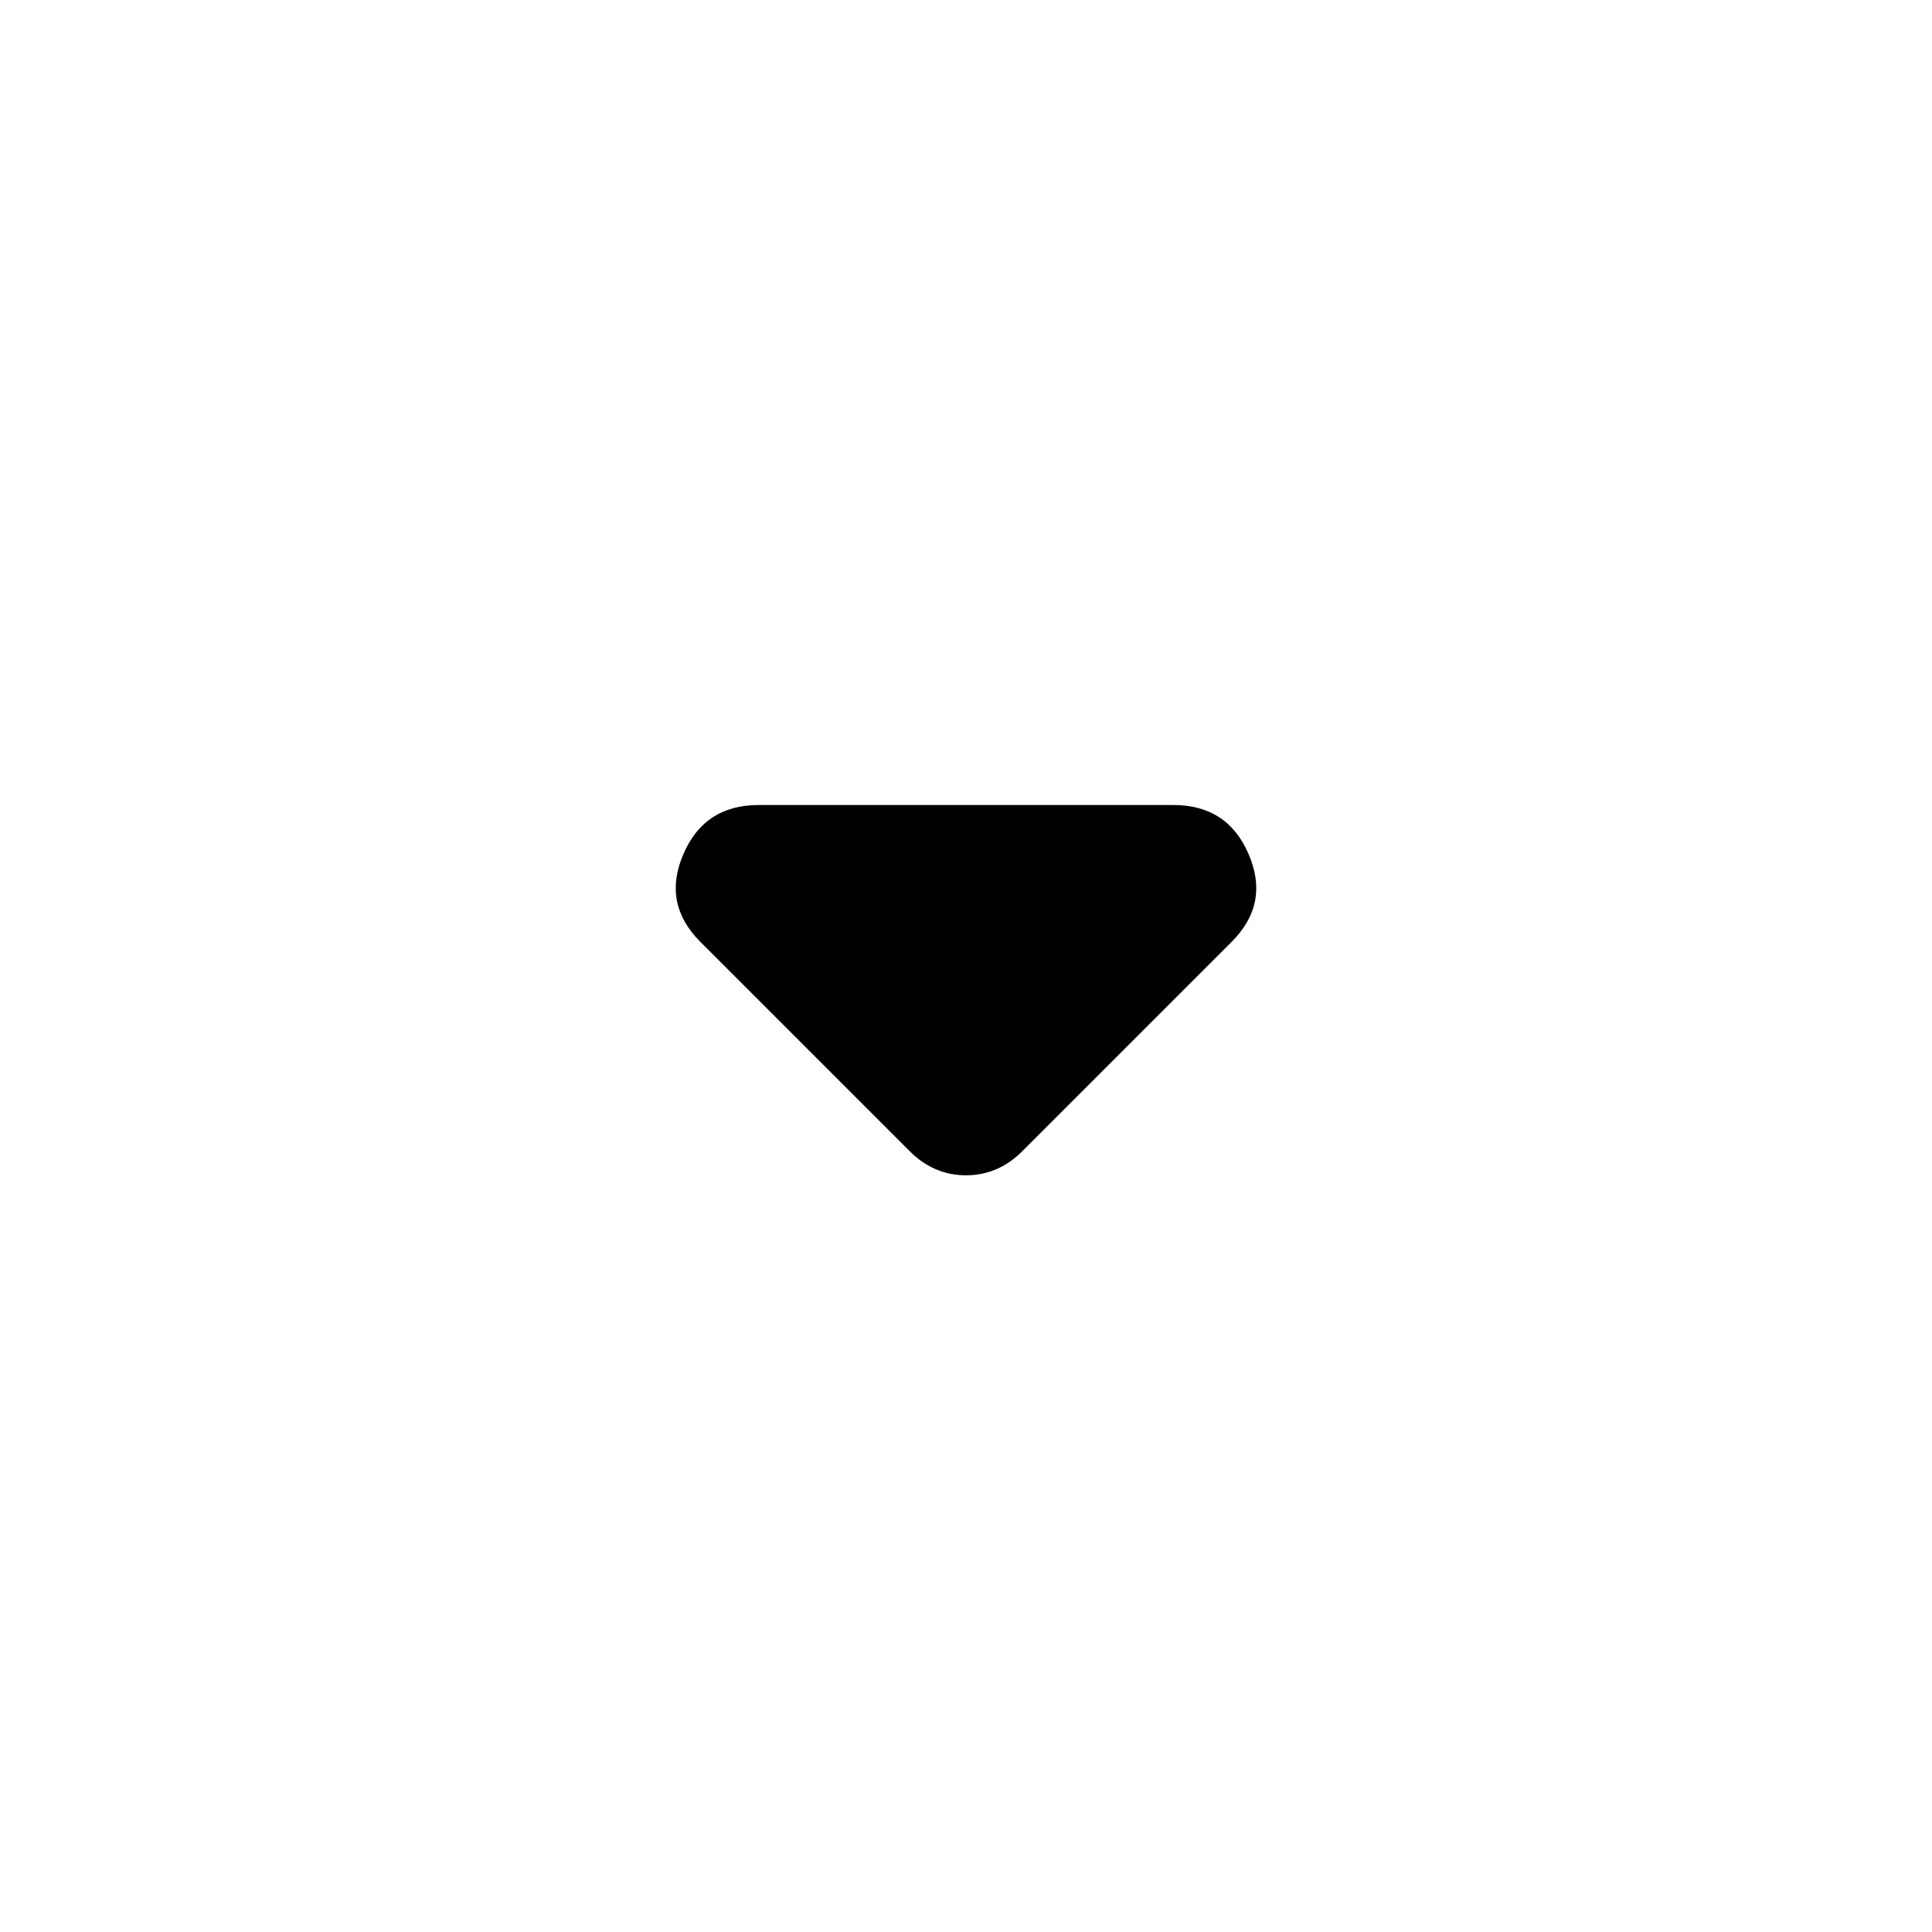
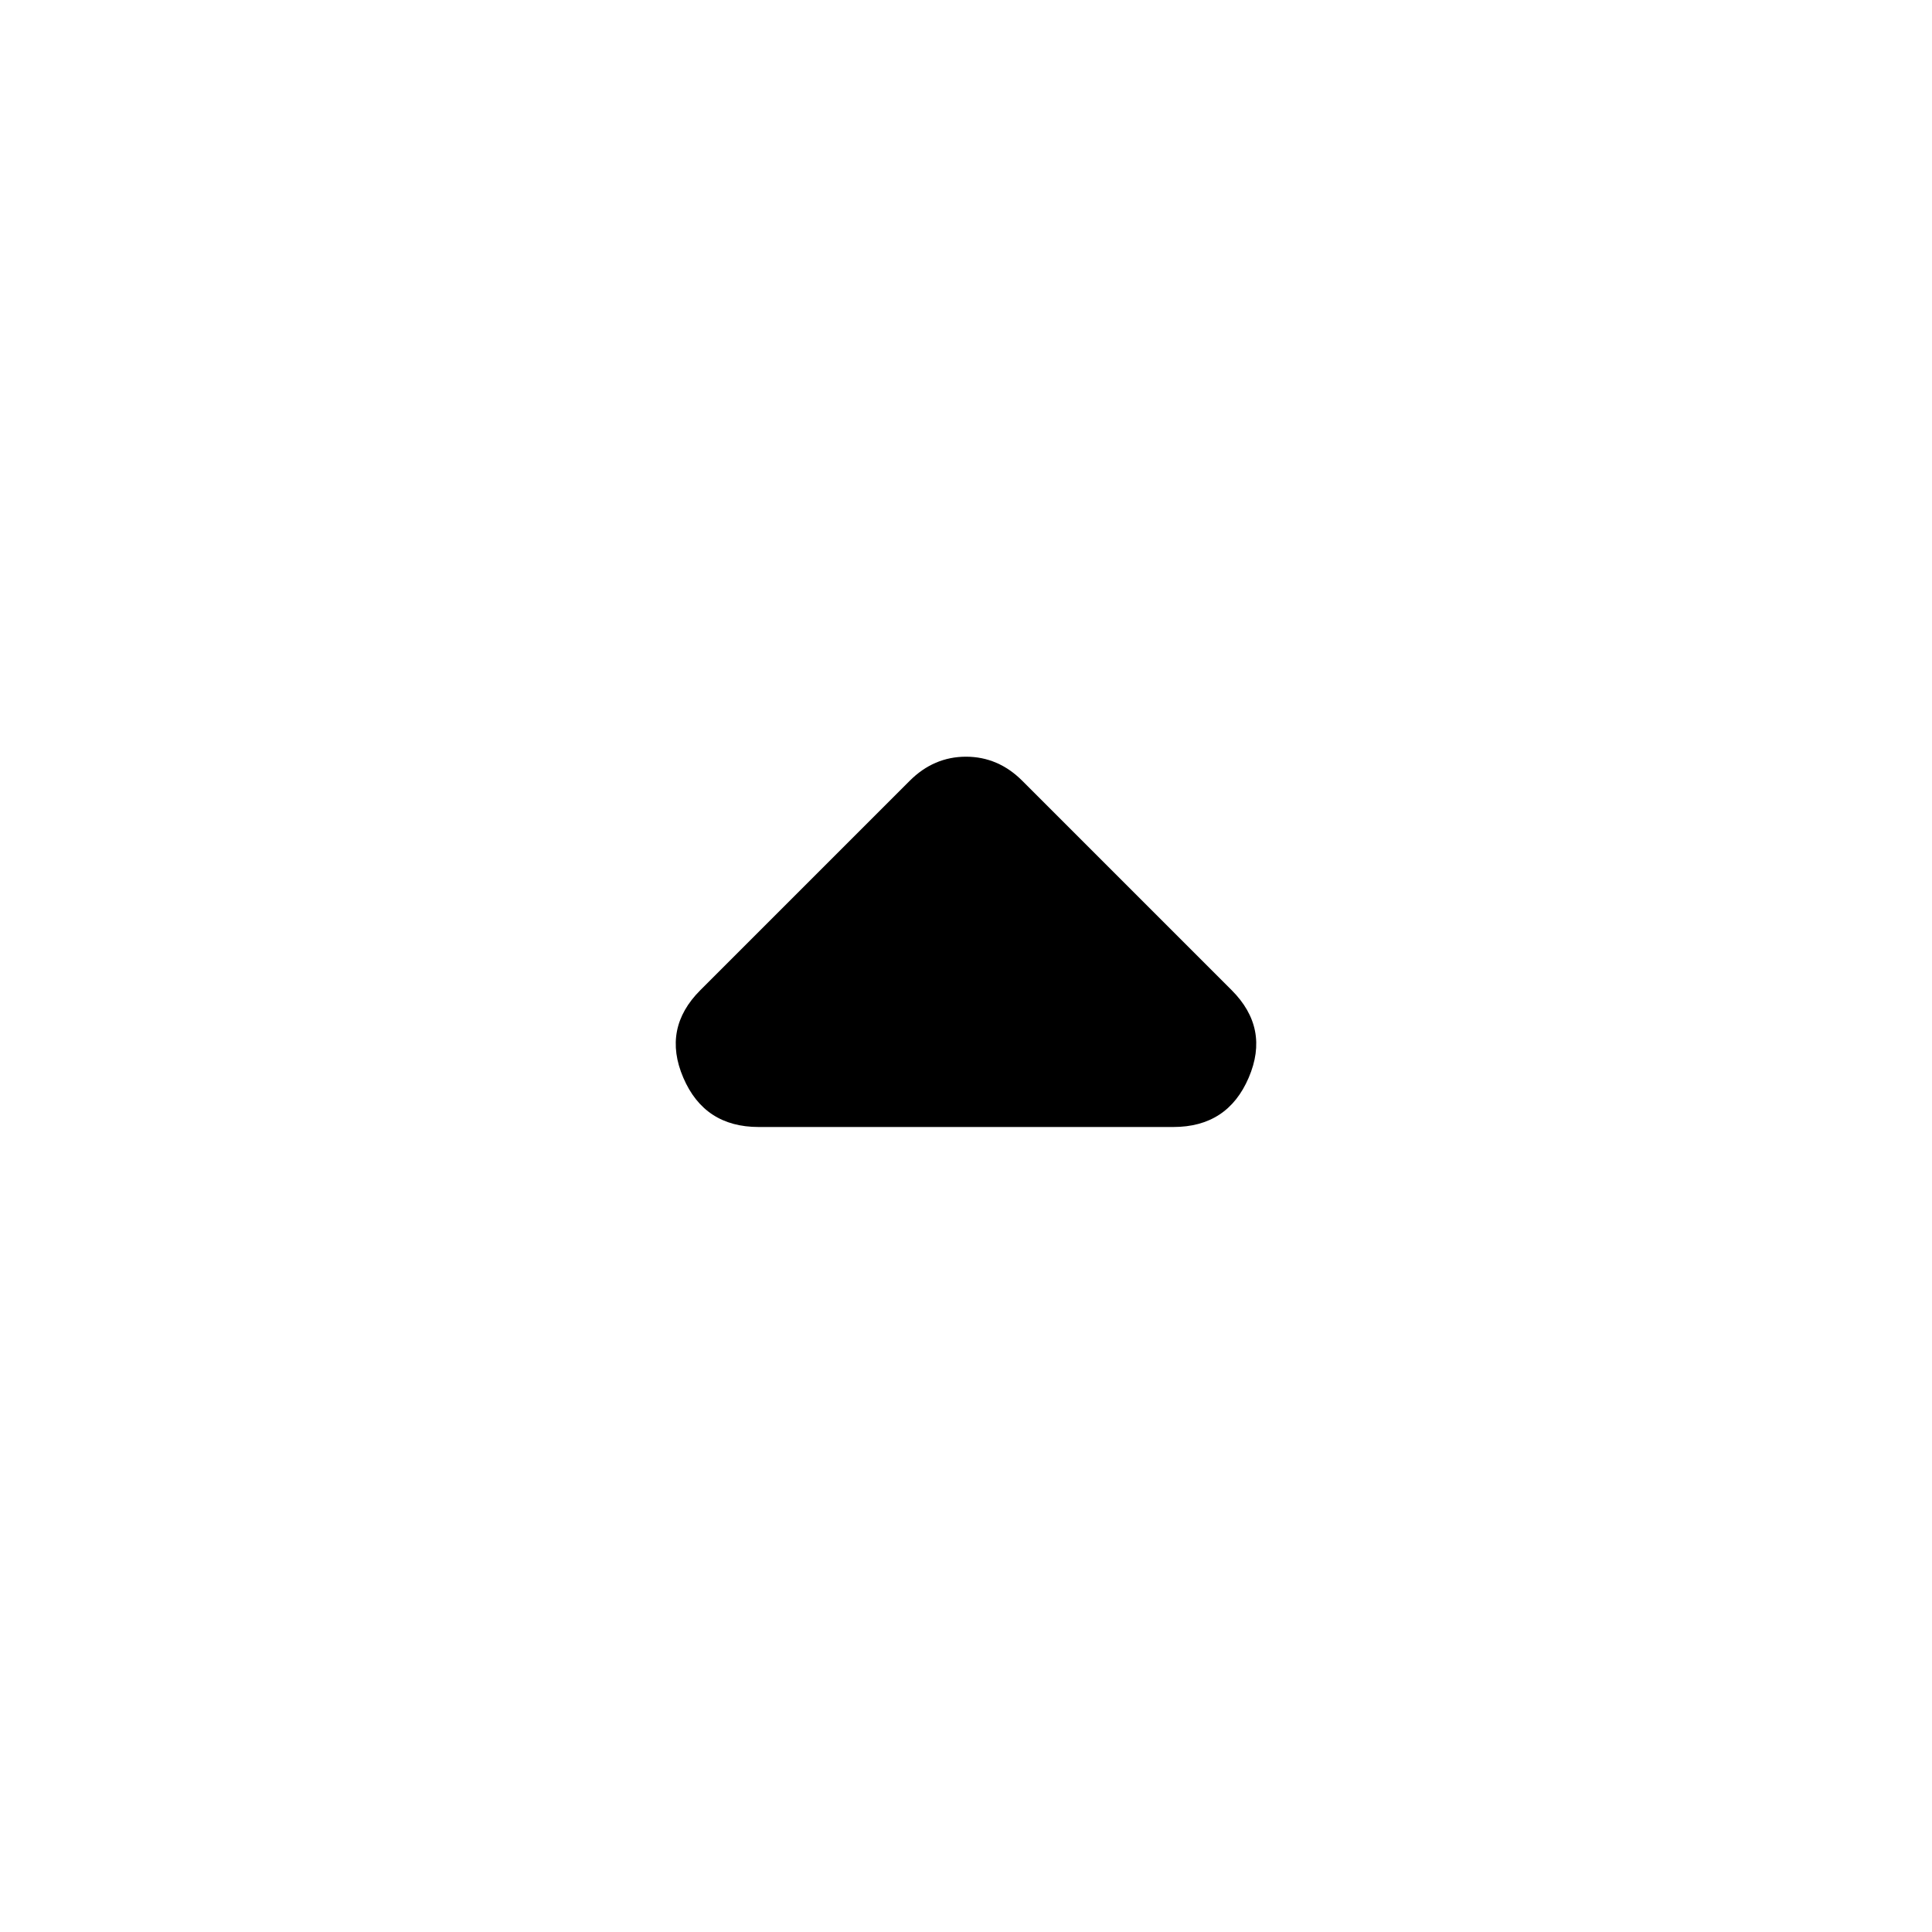
<svg xmlns="http://www.w3.org/2000/svg" width="24" height="24" viewBox="0 0 24 24" fill="none">
-   <path d="M11.3 14.3L8.7 11.7C8.383 11.383 8.313 11.021 8.488 10.613C8.663 10.204 8.975 10 9.425 10H14.575C15.025 10 15.337 10.204 15.512 10.613C15.687 11.021 15.617 11.383 15.3 11.7L12.7 14.3C12.6 14.4 12.492 14.475 12.375 14.525C12.258 14.575 12.133 14.6 12 14.6C11.867 14.6 11.742 14.575 11.625 14.525C11.508 14.475 11.4 14.4 11.3 14.3Z" fill="black" />
+   <path d="M9.425 14C8.975 14 8.663 13.796 8.488 13.387C8.313 12.979 8.383 12.617 8.7 12.3L11.3 9.7C11.4 9.6 11.508 9.525 11.625 9.475C11.742 9.425 11.867 9.4 12 9.4C12.133 9.4 12.258 9.425 12.375 9.475C12.492 9.525 12.6 9.6 12.7 9.7L15.3 12.3C15.617 12.617 15.687 12.979 15.512 13.387C15.337 13.796 15.025 14 14.575 14H9.425Z" fill="black" />
</svg>
